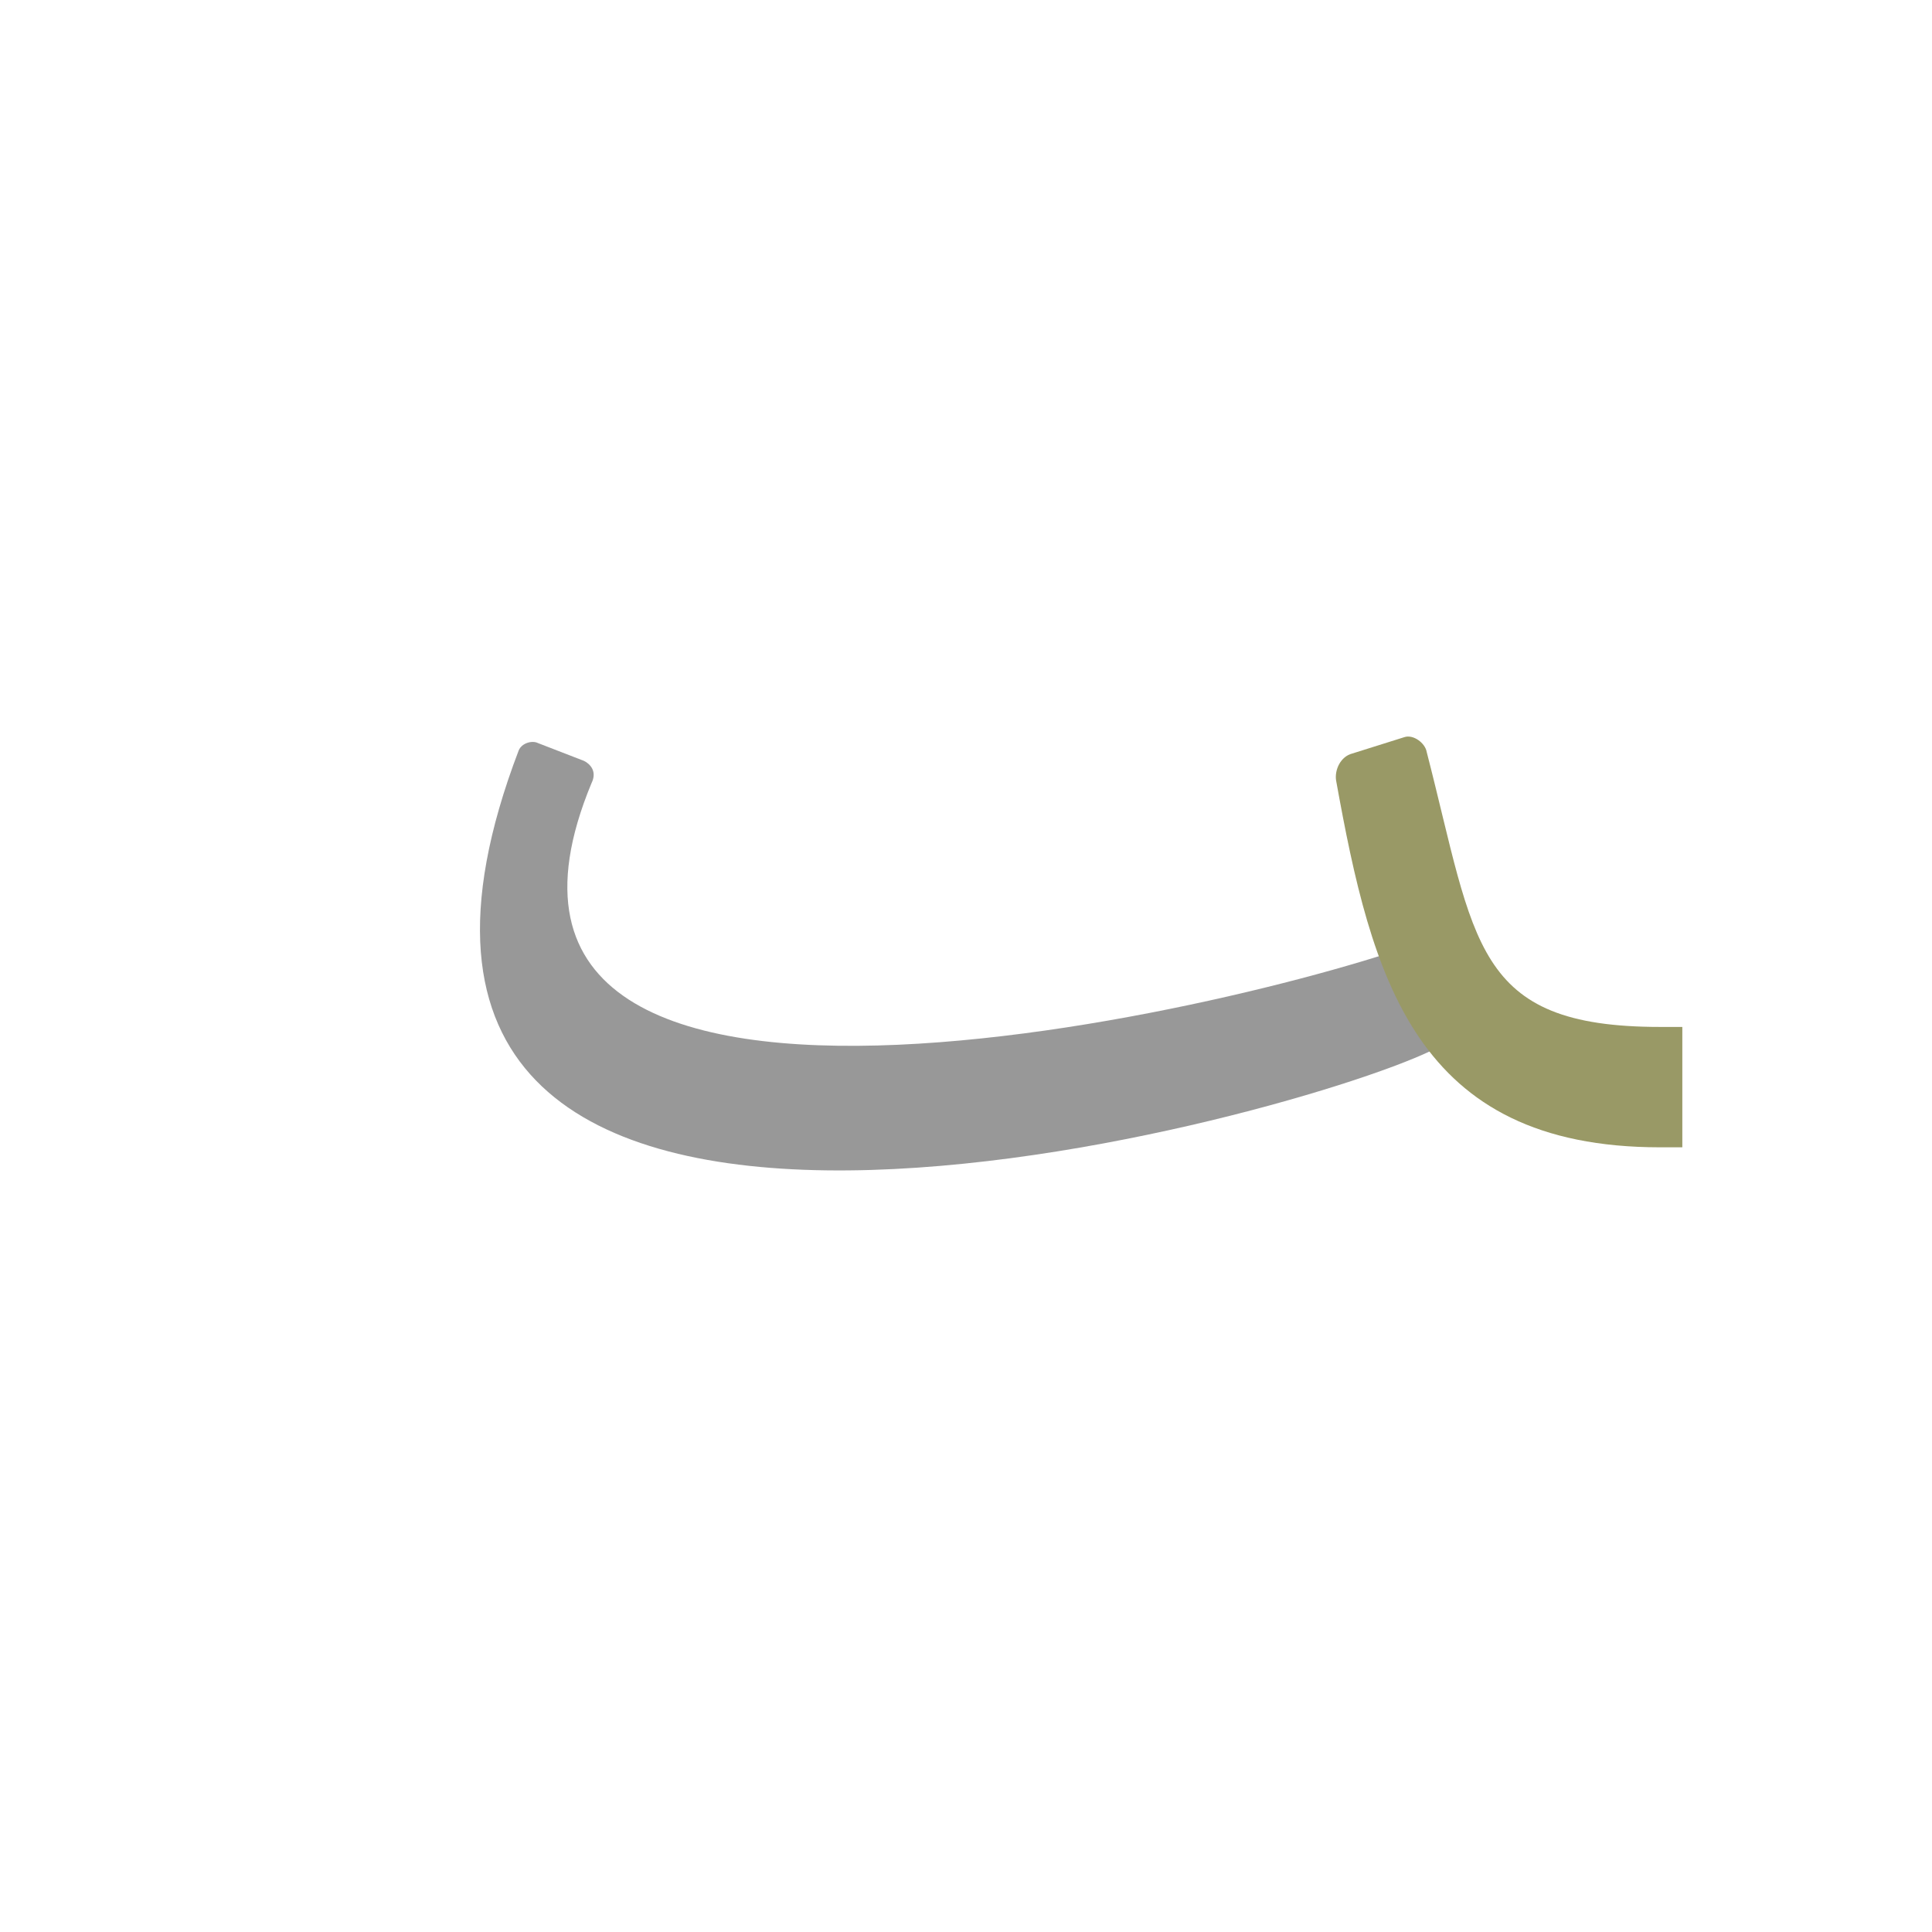
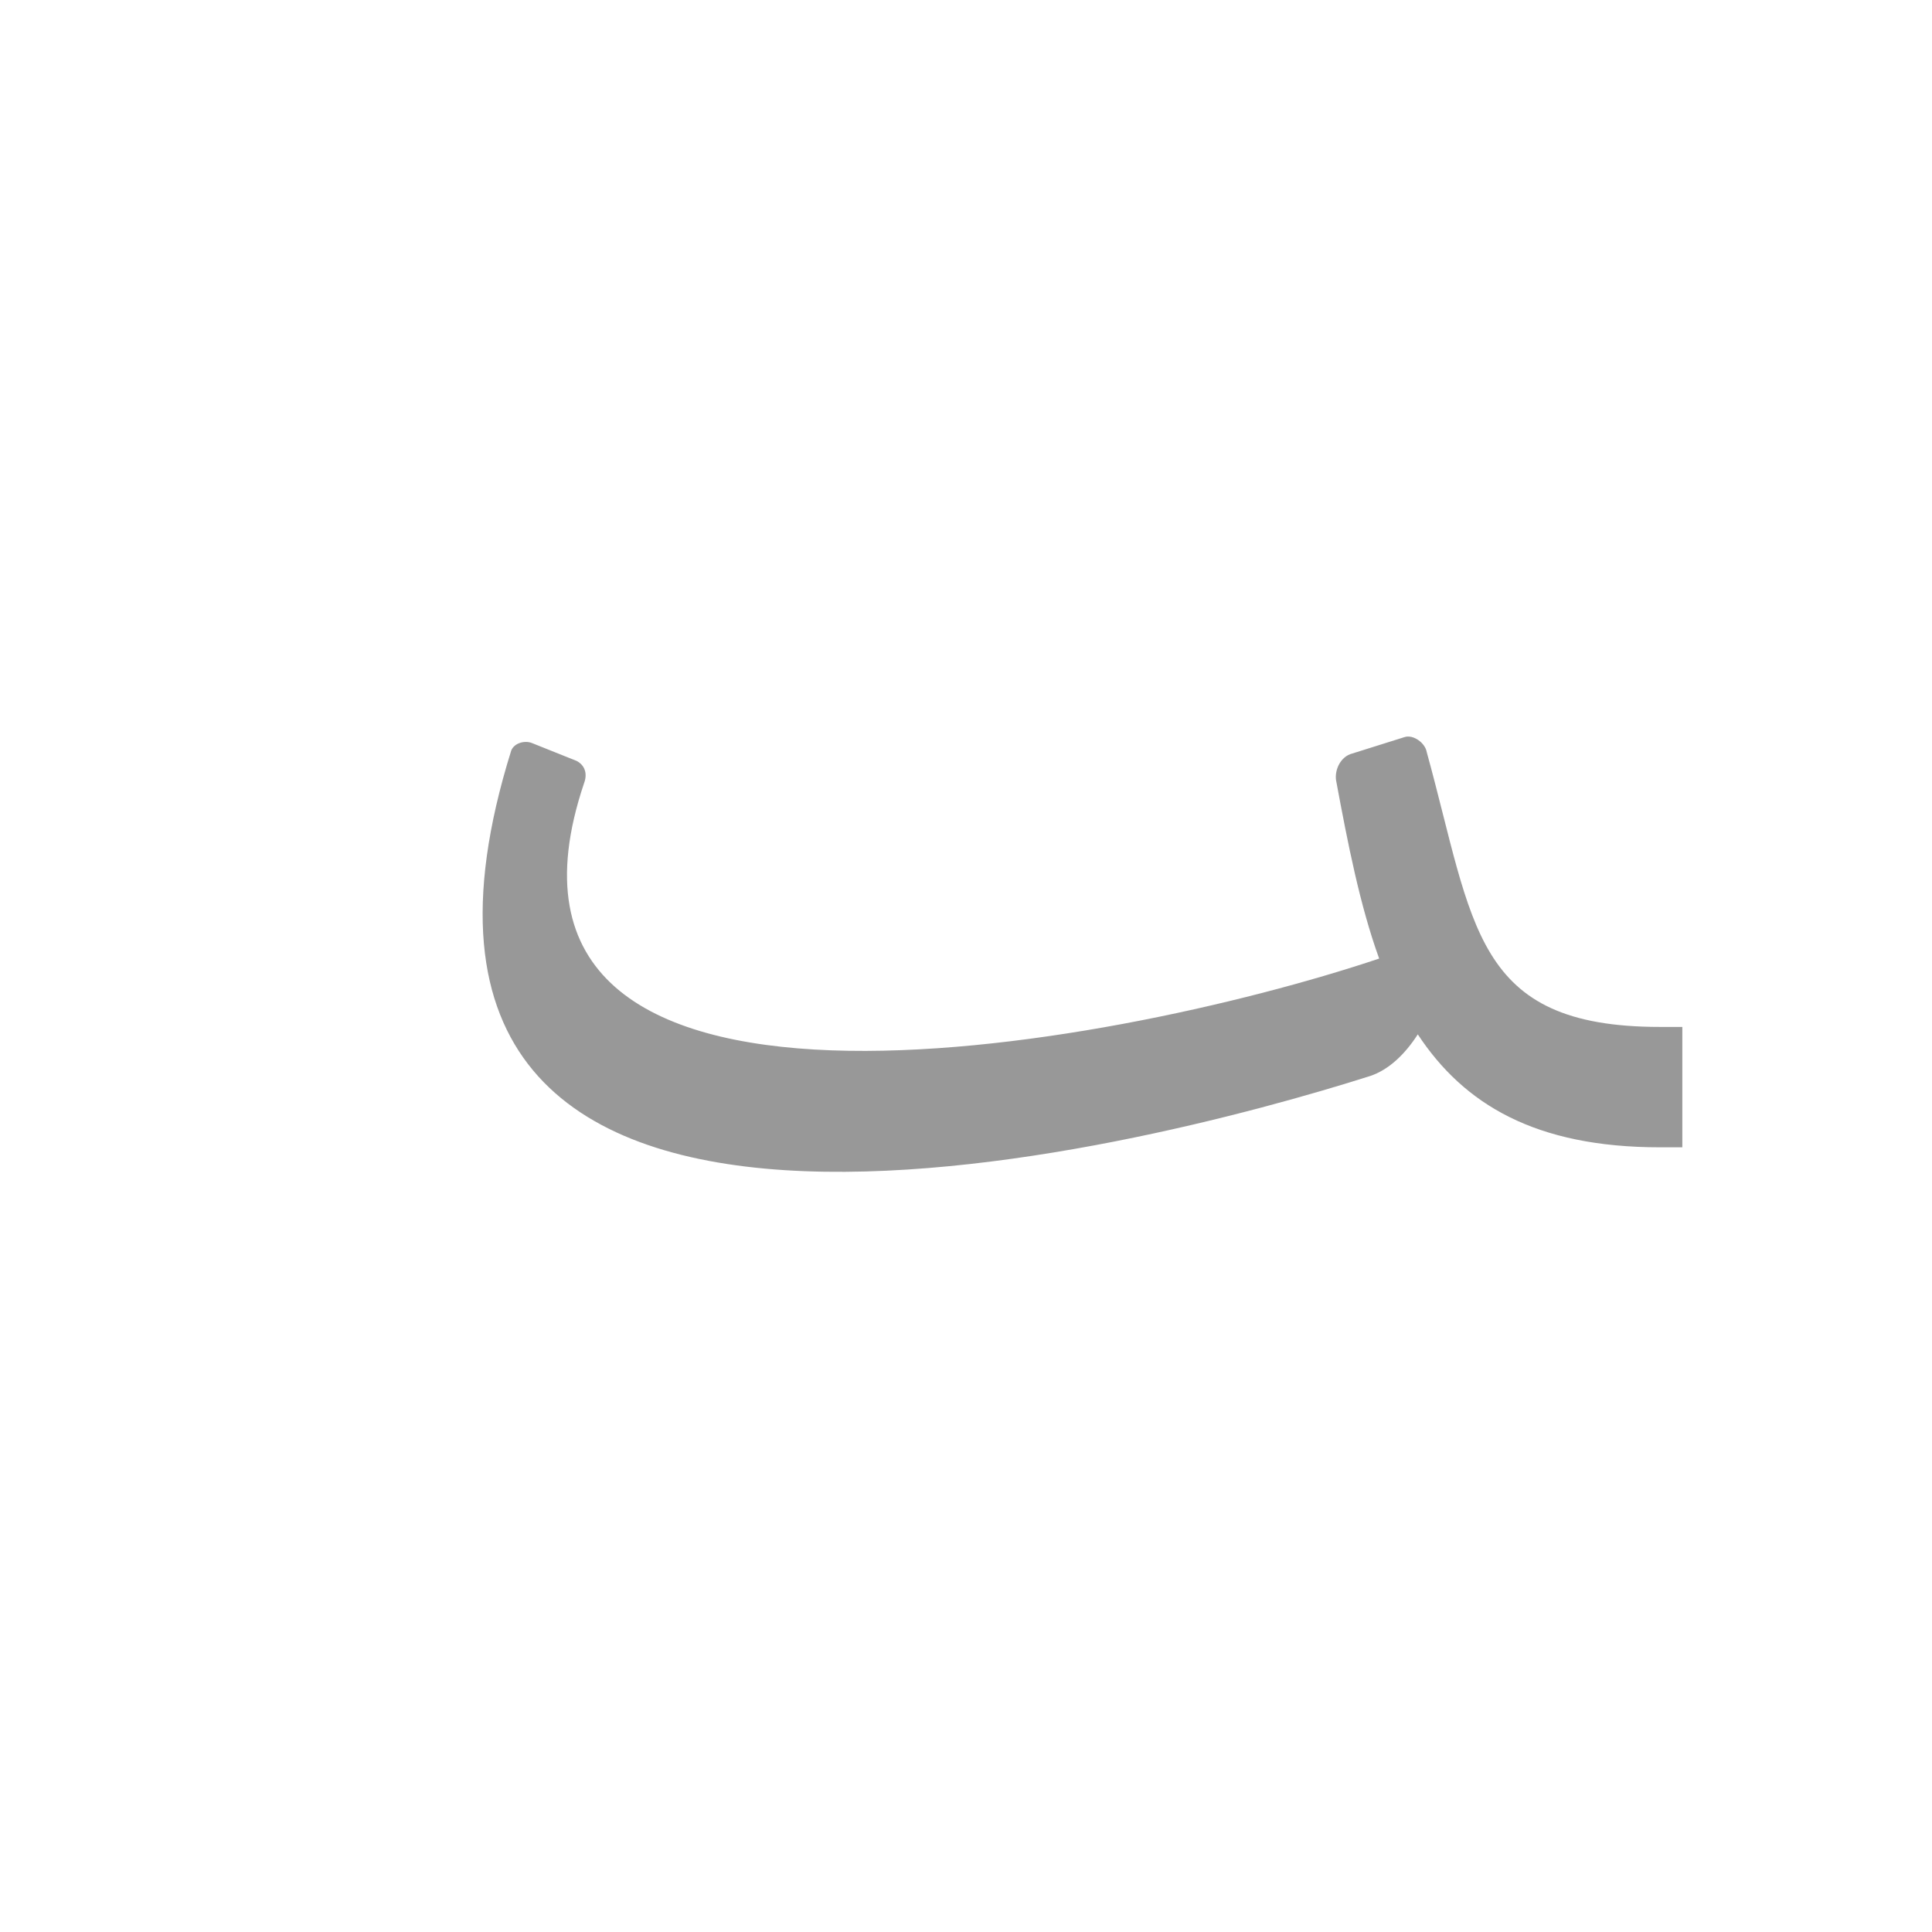
<svg xmlns="http://www.w3.org/2000/svg" xml:space="preserve" width="1300px" height="1300px" version="1.0" style="shape-rendering:geometricPrecision; text-rendering:geometricPrecision; image-rendering:optimizeQuality; fill-rule:evenodd; clip-rule:evenodd" viewBox="0 0 1300 1056">
  <defs>
    <style type="text/css">
   
    .fil2 {fill:#333333;fill-opacity:0.502}
    .fil1 {fill:#CC9933;fill-opacity:0.502}
    .fil0 {fill:#999966}
   
  </style>
  </defs>
  <g id="_100:master" visibility="hidden">
    <path class="fil0" d="M1126 569l0 81c-155,0 -190,-87 -212,-197 -4,-16 -3,-12 -6,-29 -1,-8 3,-16 10,-19l38 -11c6,-1 15,5 16,11 4,17 4,13 7,28 21,85 46,136 147,136z" />
    <path class="fil1" d="M368 352l28 12c5,1 9,7 6,15 -65,174 19,223 174,223 155,-1 247,-37 399,-83l-16 82c-86,29 -236,82 -396,82 -160,0 -301,-64 -208,-326 2,-5 9,-7 13,-5z" />
  </g>
-   <g id="Layer_x0020_1">
+   <g id="Layer_x0020_1" visibility="hidden">
    <path class="fil2" d="M362 378l31 12c4,2 9,7 5,15 -122,294 480,142 576,100l-11 80c-102,49 -780,233 -614,-202 2,-5 9,-7 13,-5z" />
    <path class="fil0" d="M1117 569l15 0 0 81 -15 0c-165,0 -194,-114 -218,-247 -1,-7 3,-16 11,-18l35 -11c6,-2 14,4 15,10 33,128 31,185 157,185z" />
  </g>
+   <g id="Layer_x0020_2">
+     <path class="fil2" d="M358 378l30 12c4,2 8,7 5,15 -88,261 353,179 535,118 -13,-36 -21,-77 -29,-120 -1,-7 3,-16 11,-18l35 -11c6,-2 14,4 15,10 32,116 31,185 157,185l15 0 0 81 -15 0c-84,0 -132,-29 -163,-76 -9,14 -20,24 -32,28 -151,48 -707,194 -578,-219 2,-5 9,-7 14,-5z" />
+   </g>
</svg>
